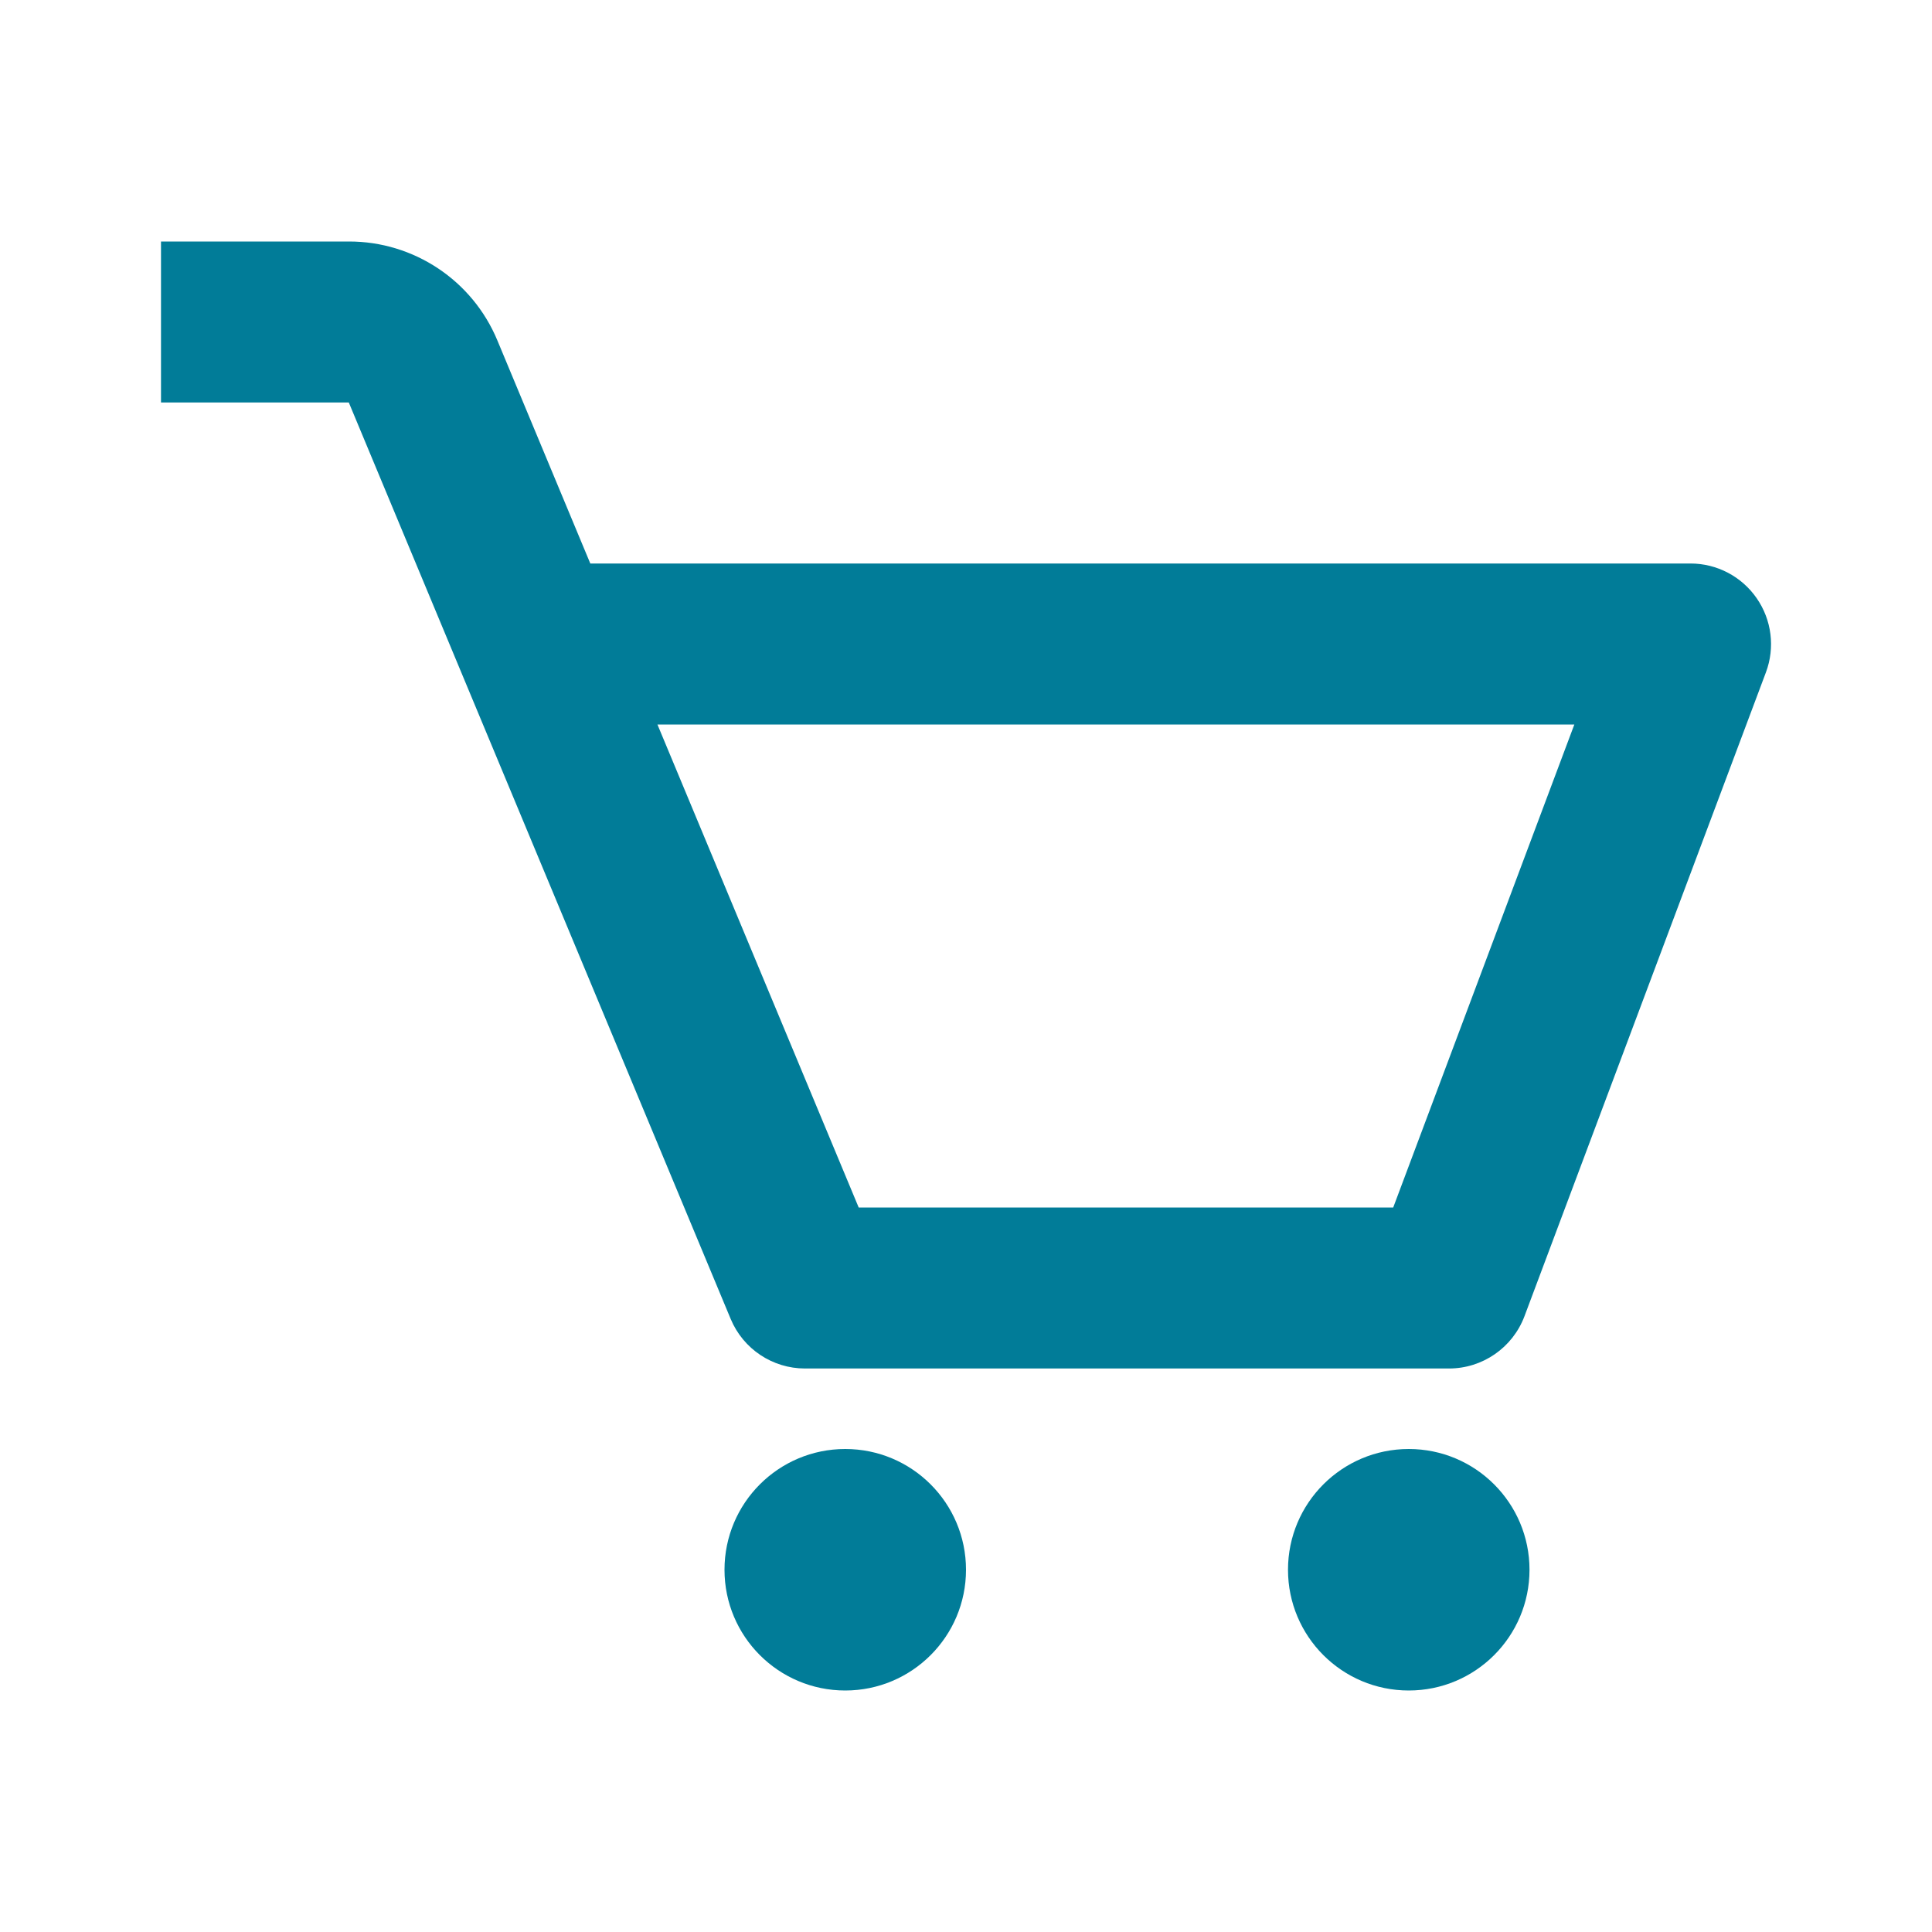
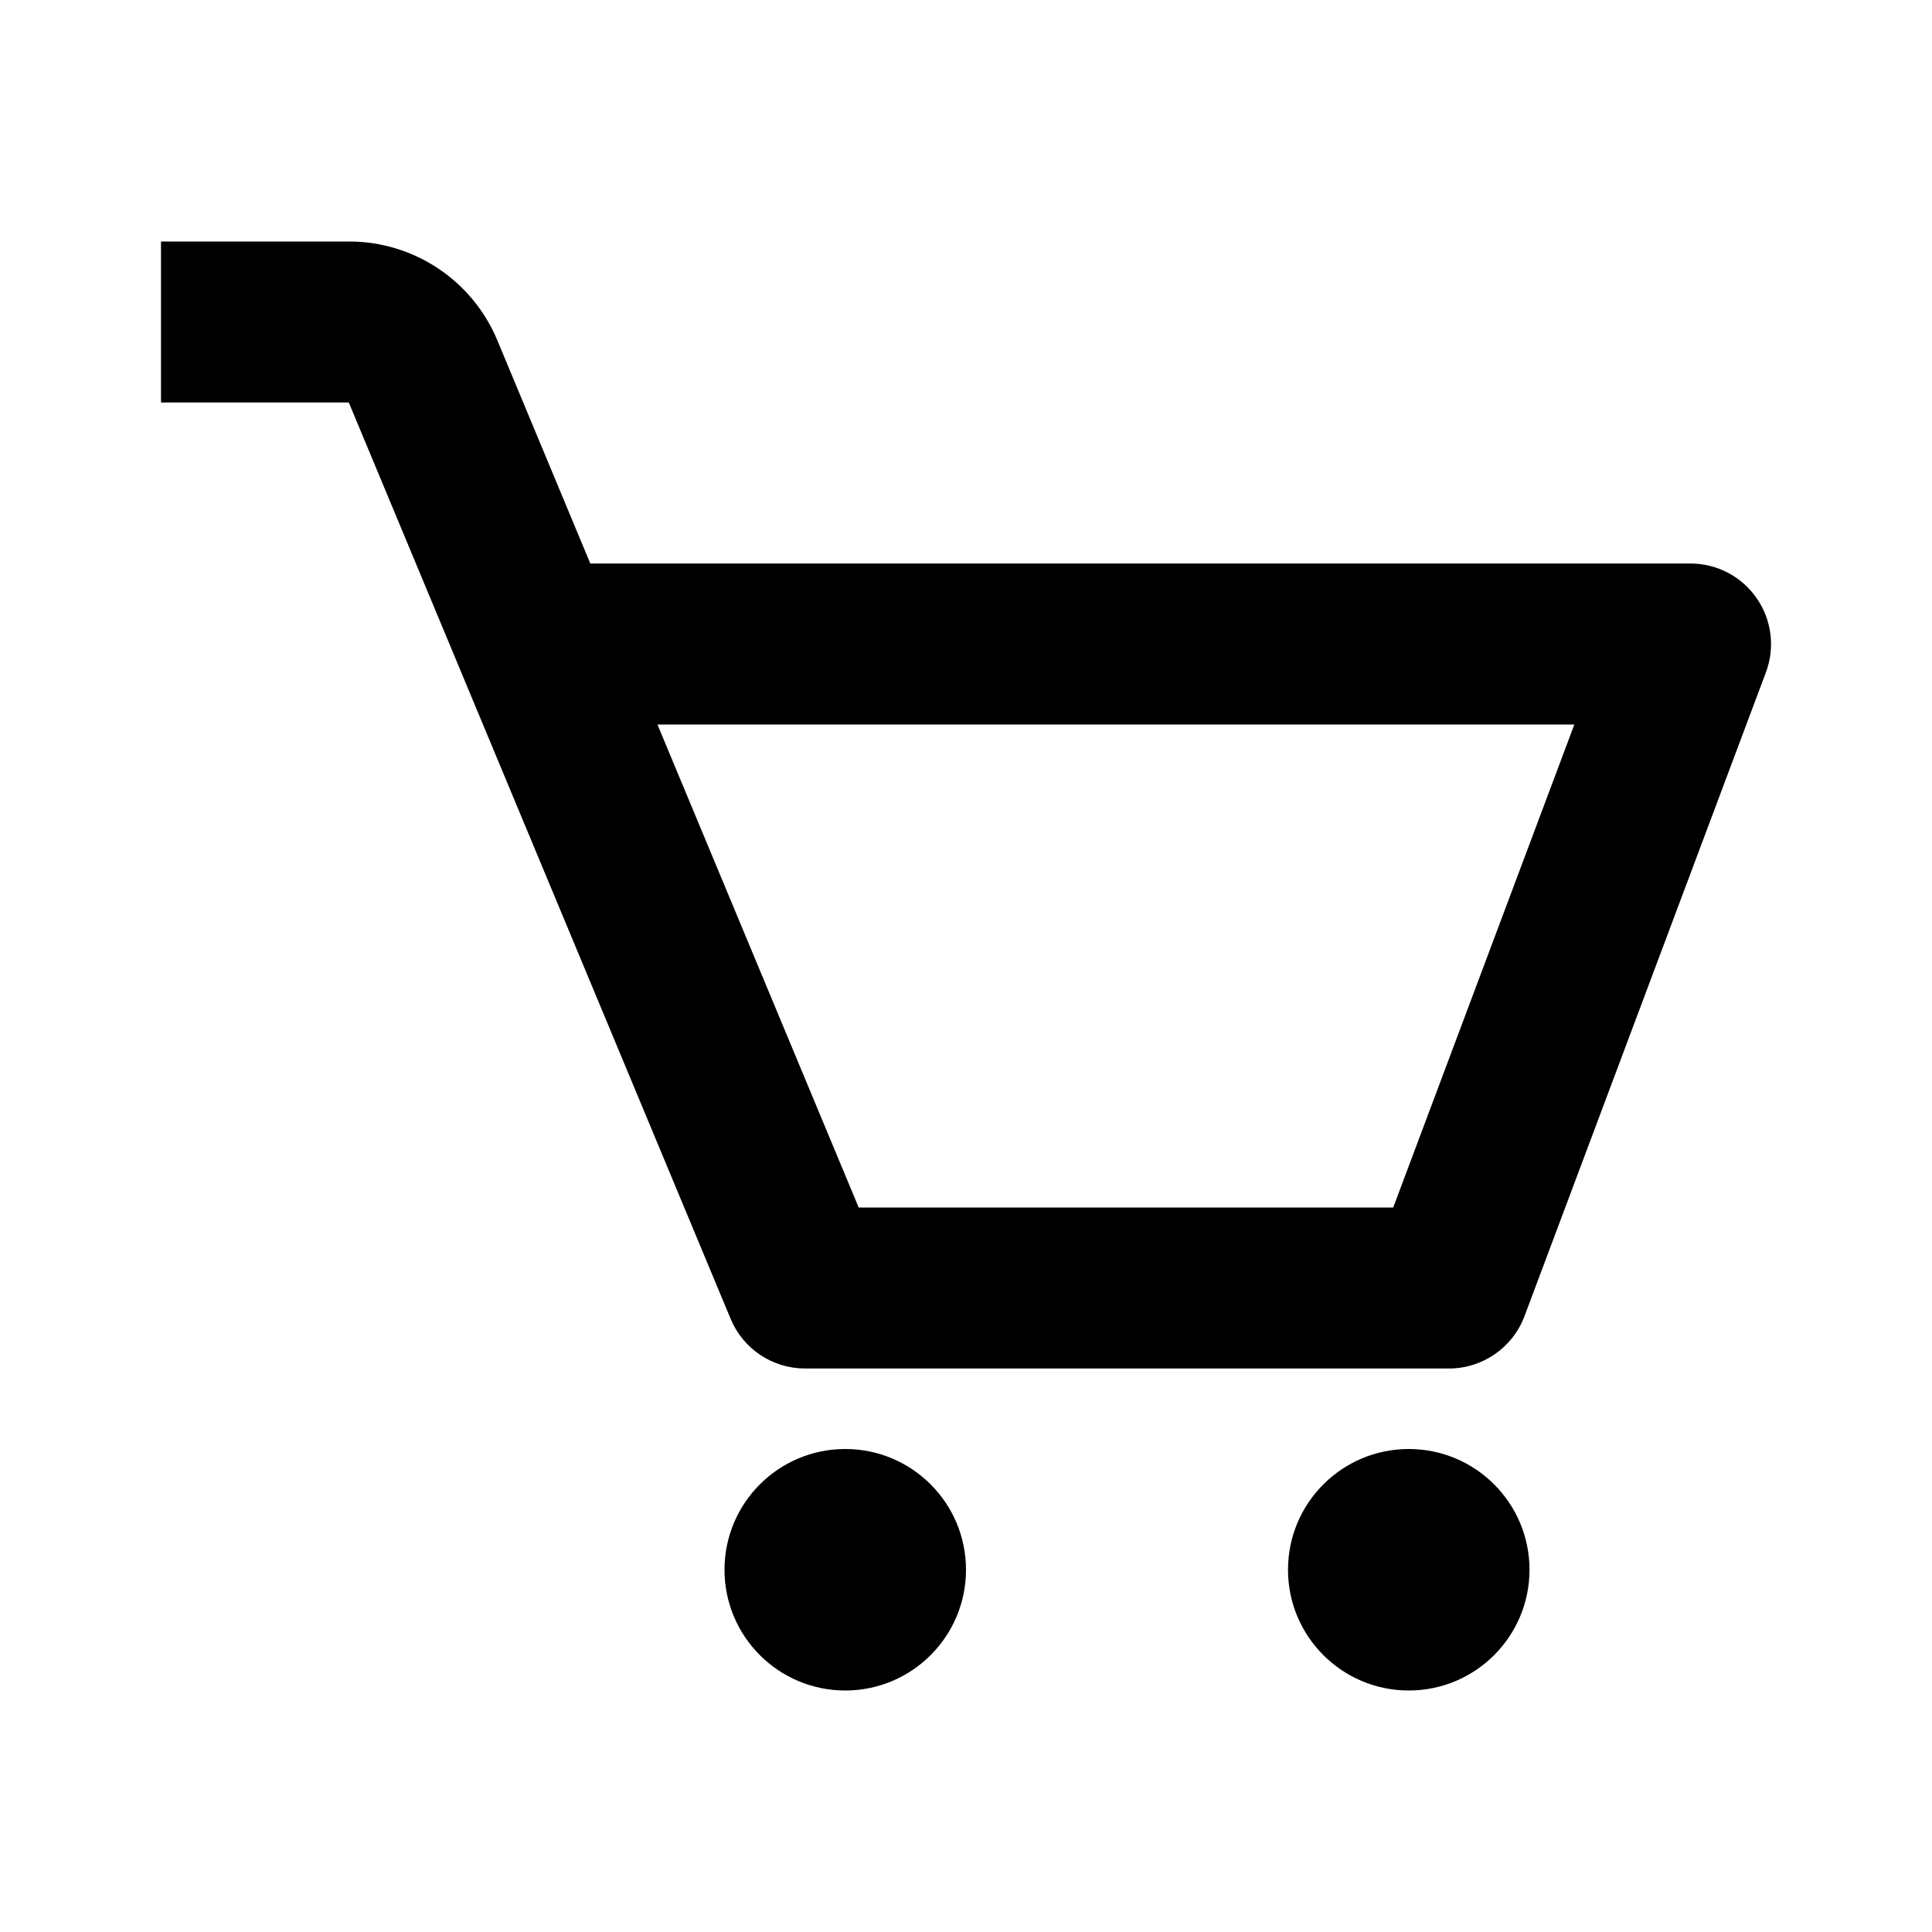
- <svg xmlns="http://www.w3.org/2000/svg" width="24" height="24" viewBox="0 0 24 24" style="fill: #017c98;transform: ;msFilter:;">
+ <svg xmlns="http://www.w3.org/2000/svg" width="24" height="24" viewBox="0 0 24 24" style="fill: #000000;transform: ;msFilter:;">
  <path d="M21.822 7.431A1 1 0 0 0 21 7H7.333L6.179 4.23A1.994 1.994 0 0 0 4.333 3H2v2h2.333l4.744 11.385A1 1 0 0 0 10 17h8c.417 0 .79-.259.937-.648l3-8a1 1 0 0 0-.115-.921zM17.307 15h-6.64l-2.5-6h11.39l-2.25 6z" />
  <circle cx="10.5" cy="19.5" r="1.5" />
  <circle cx="17.5" cy="19.5" r="1.5" />
</svg>
